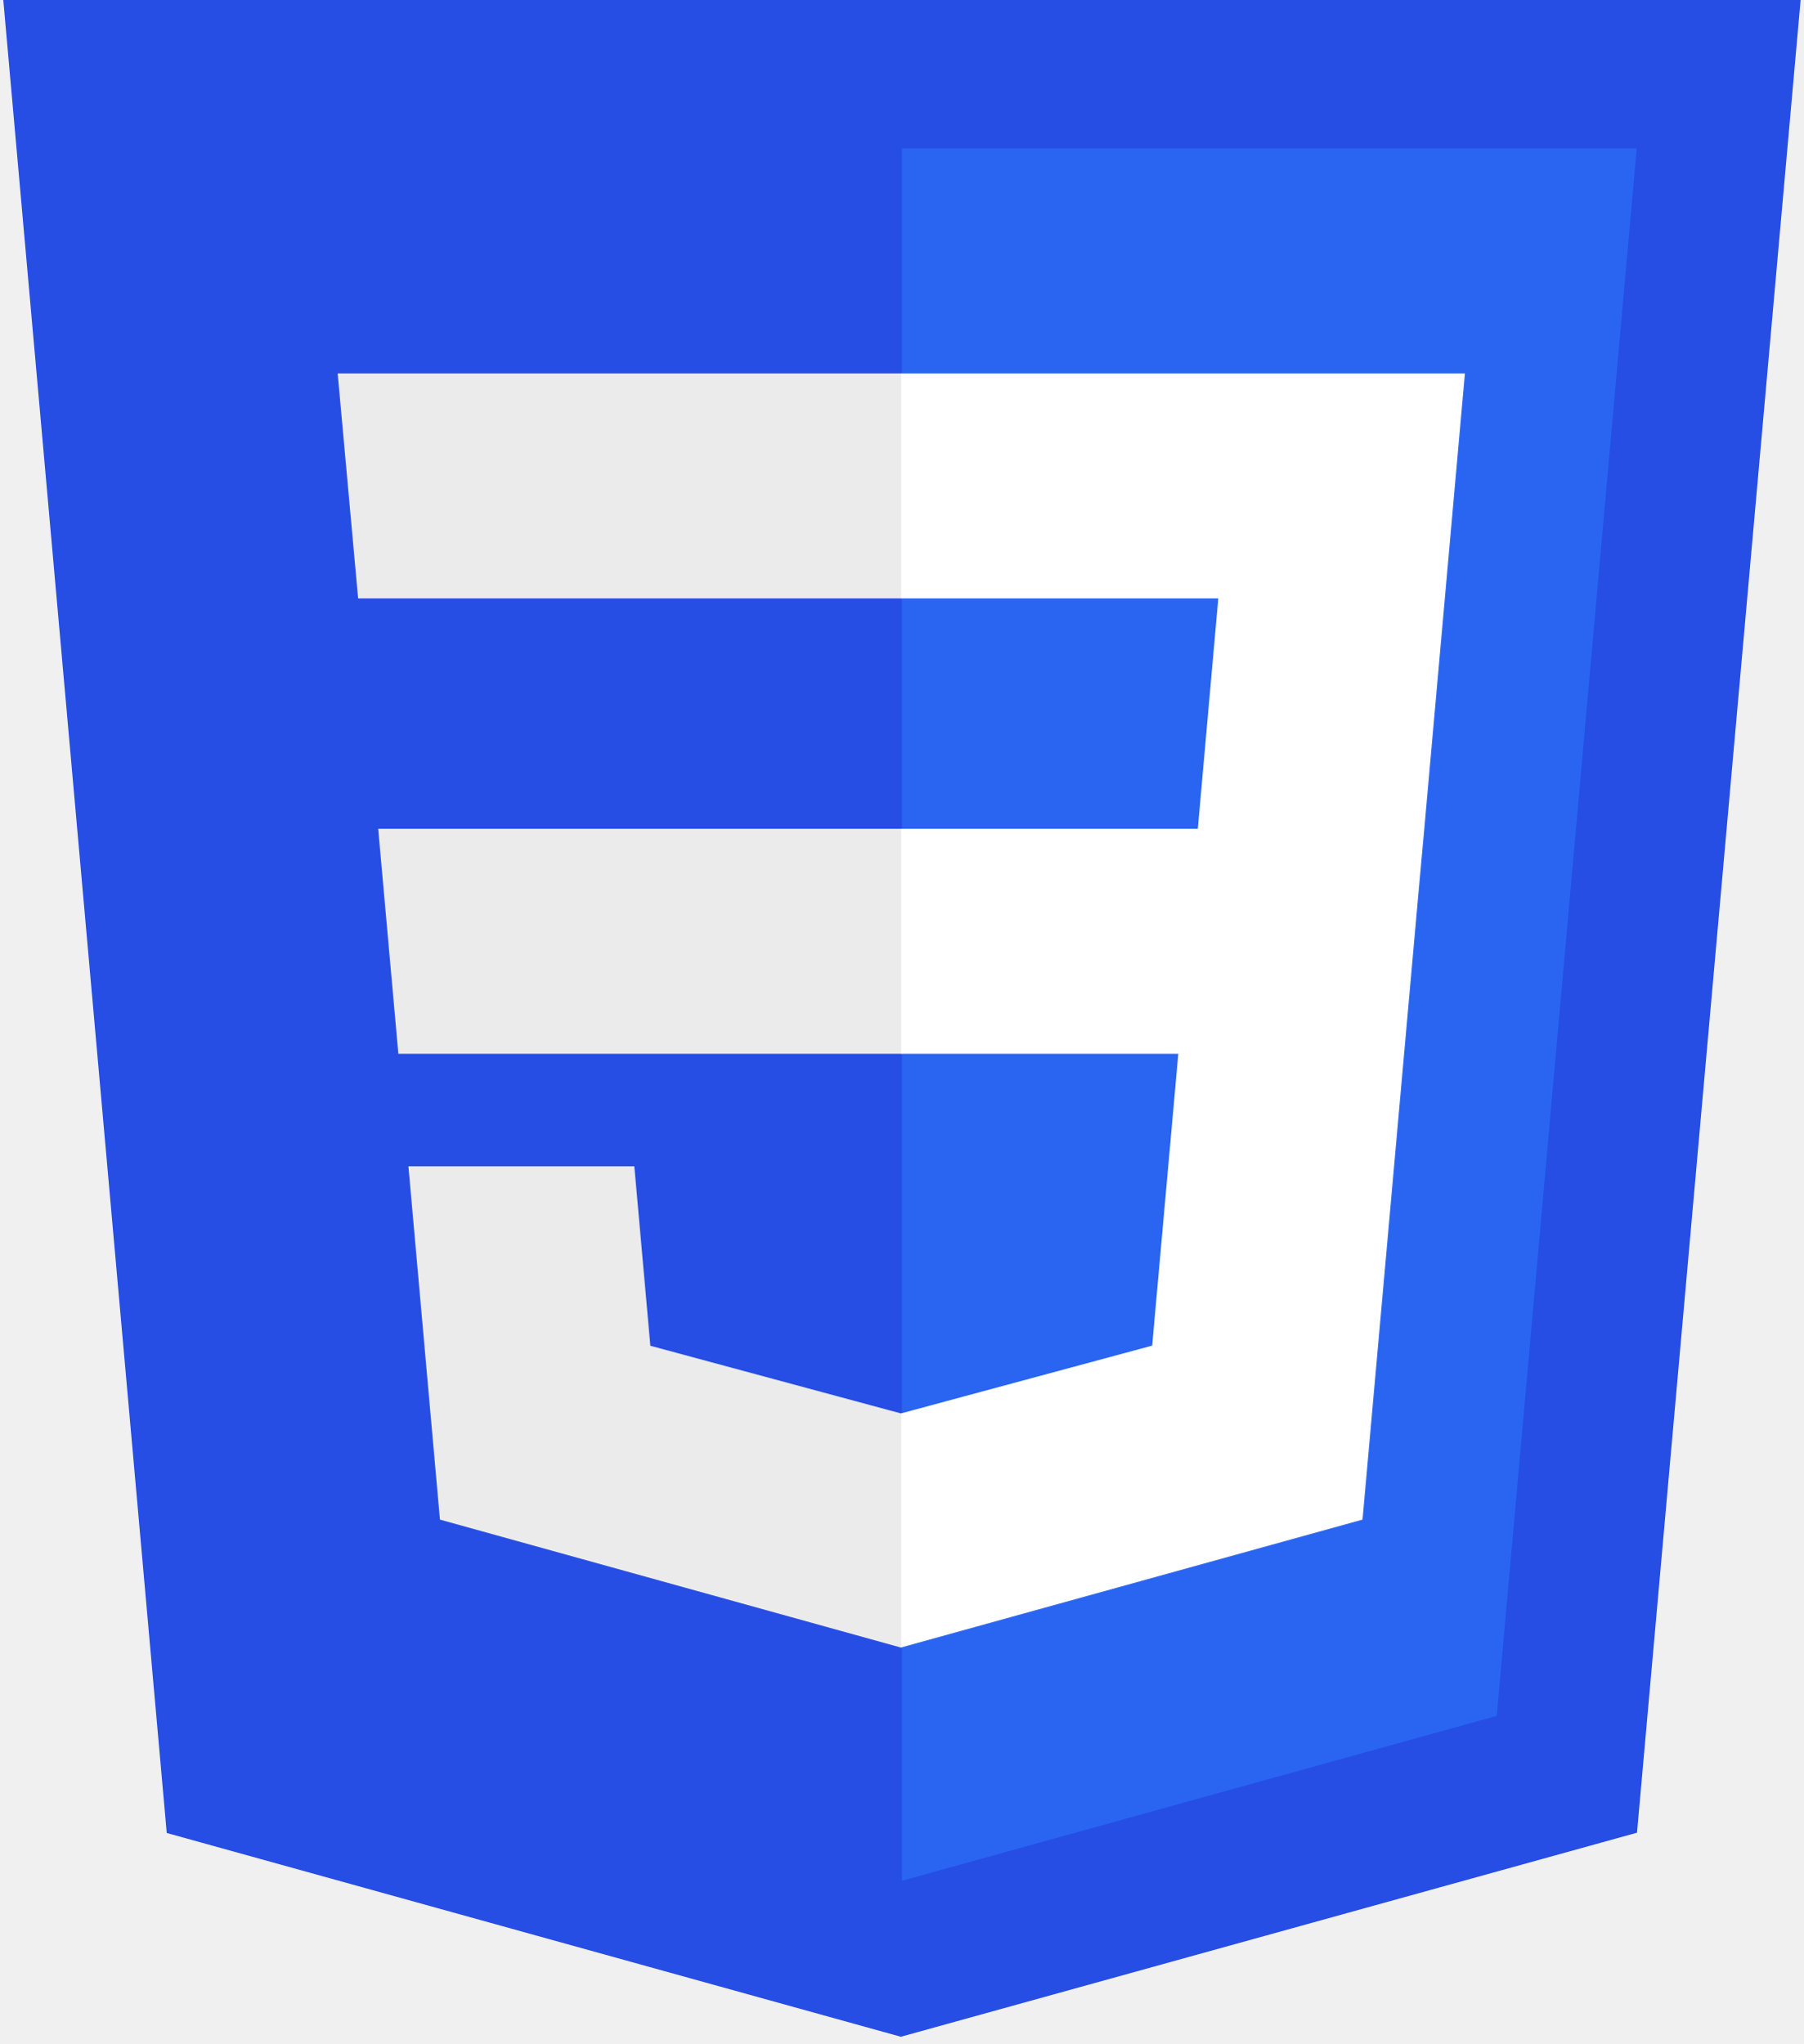
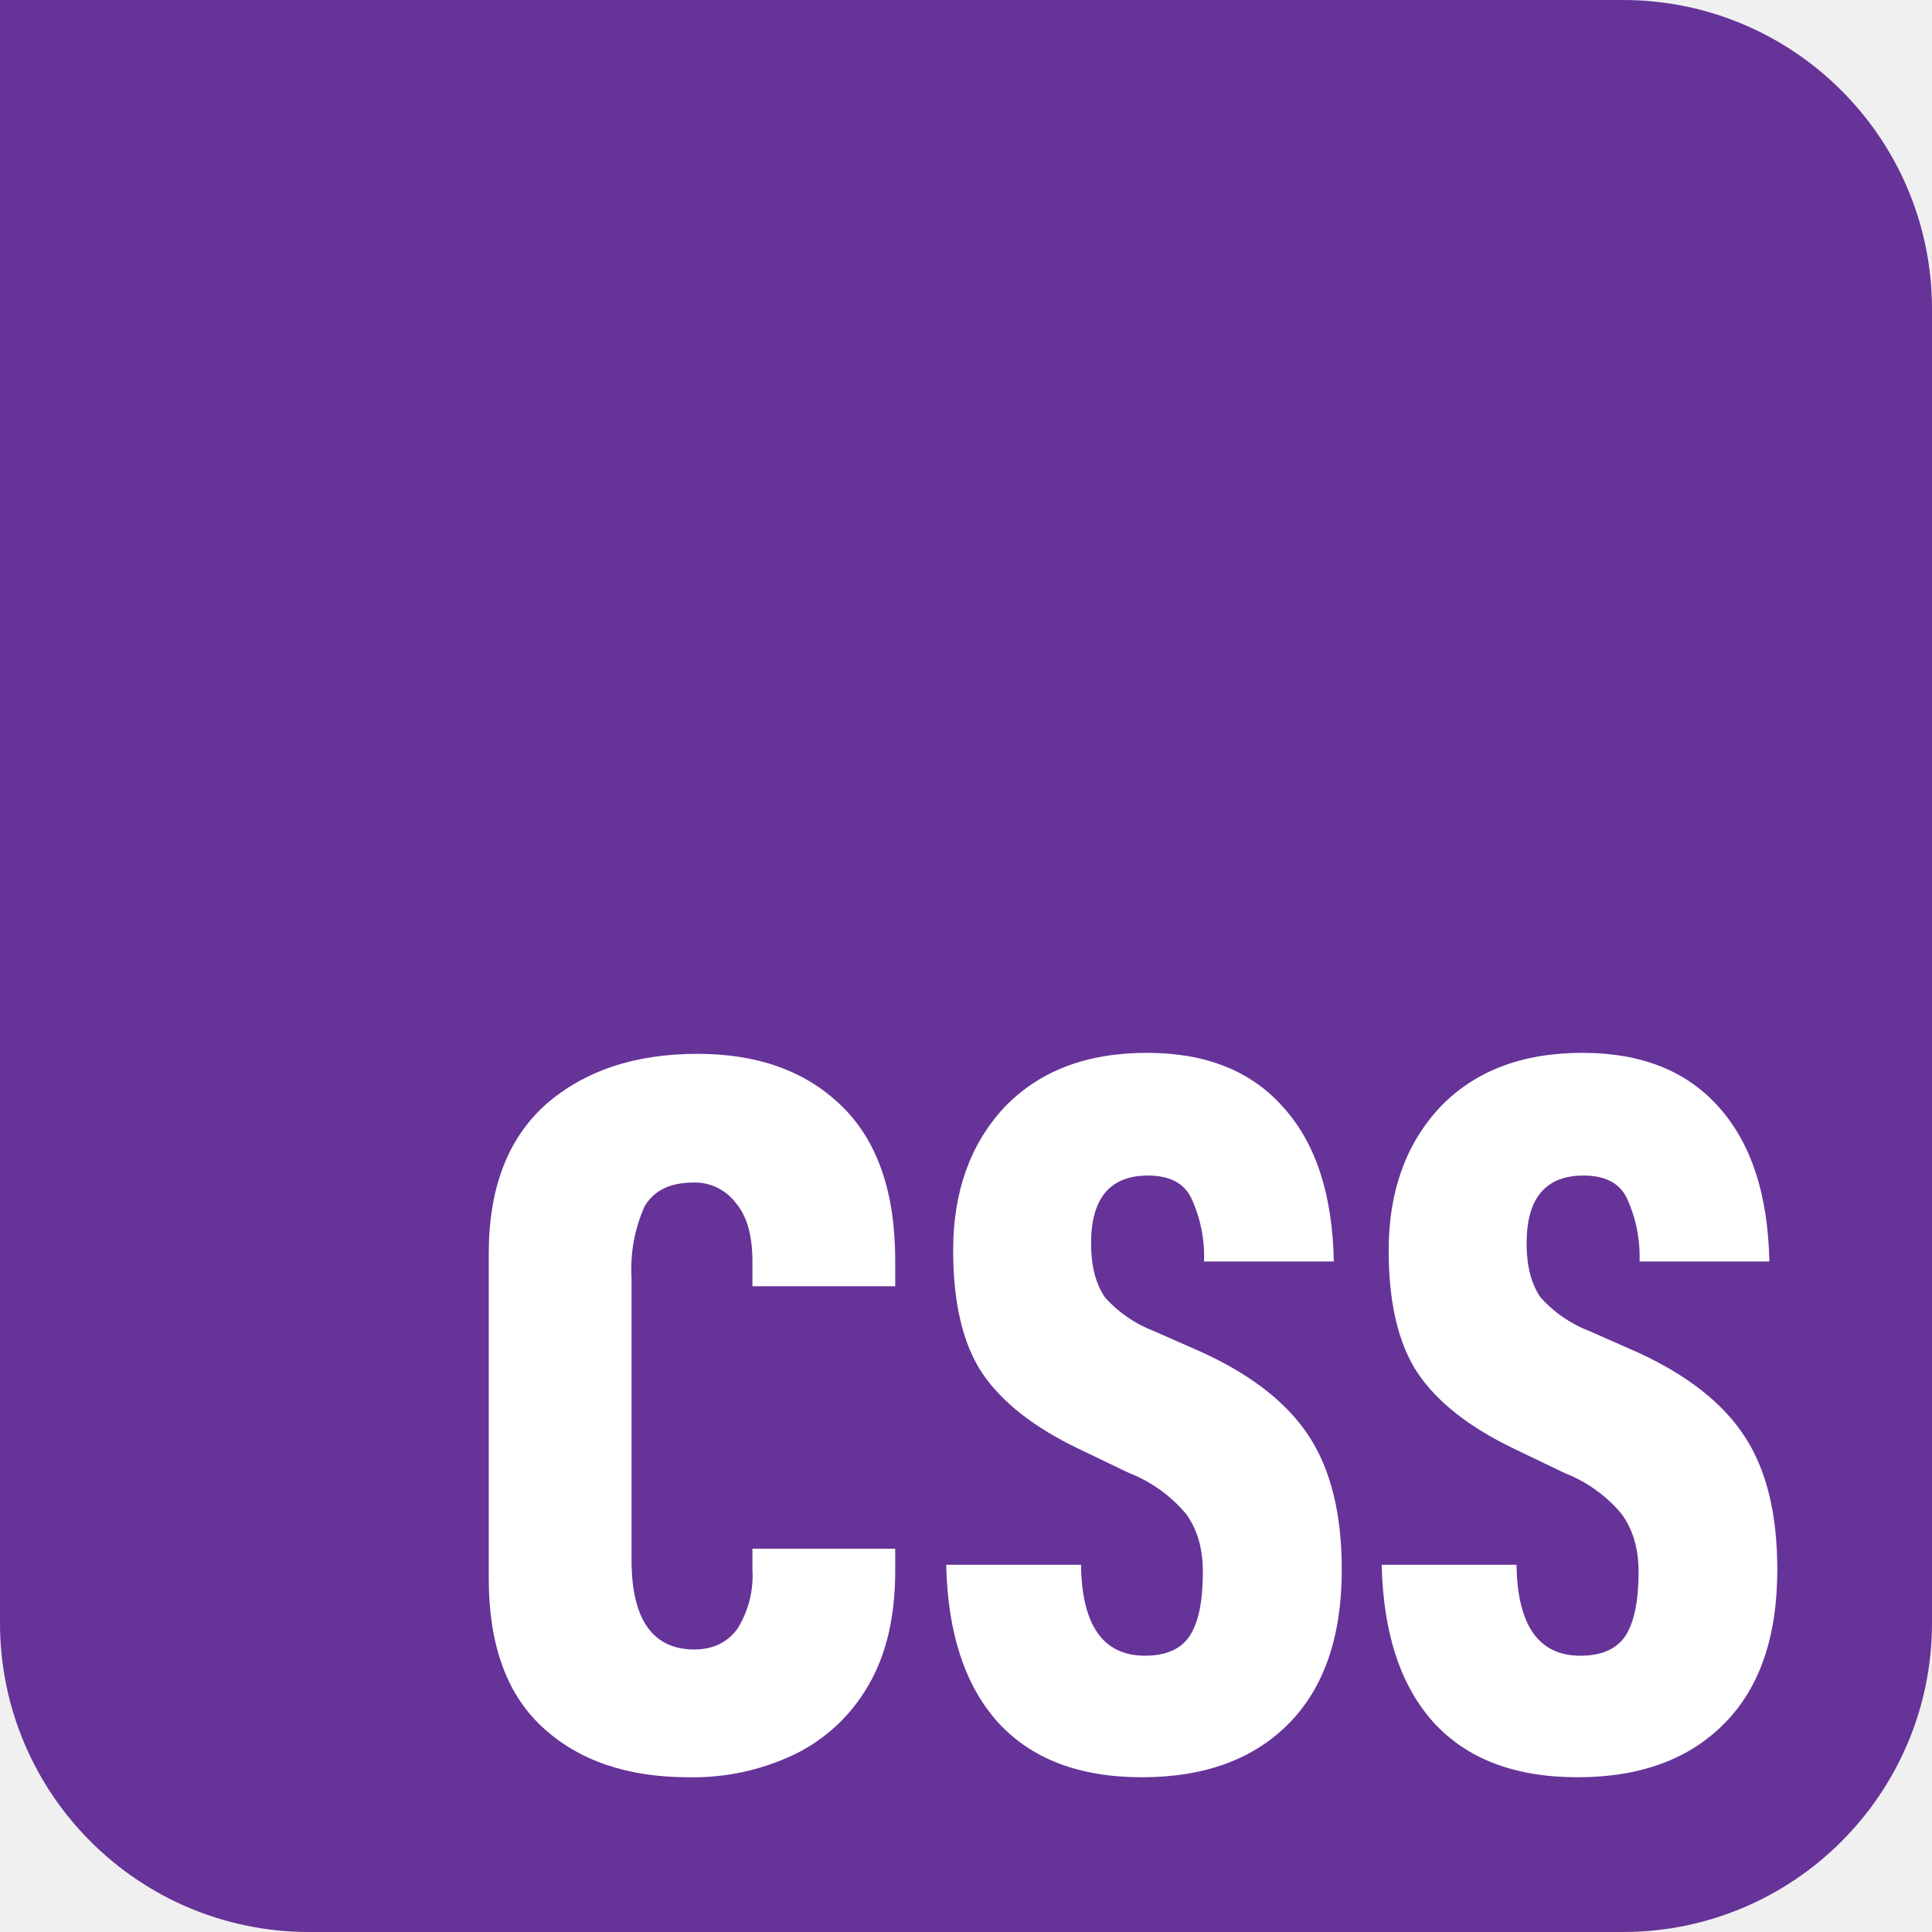
- <svg xmlns="http://www.w3.org/2000/svg" width="256" height="290" viewBox="0 0 256 290" fill="none">
-   <g clip-path="url(#clip0)">
-     <path d="M127.844 289.088L23.662 260.166L0.445 -0.234H255.555L232.314 260.125L127.844 289.088Z" fill="#264DE4" />
-     <path d="M212.417 243.547L232.278 21.058H128V266.951L212.417 243.547Z" fill="#2965F1" />
-     <path d="M53.668 117.636L56.53 149.572H127.999V117.636H53.668Z" fill="#EBEBEB" />
-     <path d="M47.918 52.995L50.821 84.933H128.001V52.995H47.918Z" fill="#EBEBEB" />
-     <path d="M128.001 200.58L127.861 200.618L92.293 191.013L90.019 165.542H57.959L62.433 215.688L127.854 233.849L128.001 233.808V200.58Z" fill="#EBEBEB" />
-     <path d="M202.128 117.637L207.893 52.995H127.891V84.933H172.893L169.987 117.637H127.891V149.573H167.218L163.51 190.993L127.891 200.607V233.834L193.363 215.688L193.844 210.292L201.349 126.213L202.128 117.637Z" fill="white" />
-   </g>
-   <defs>
-     <clipPath id="clip0">
-       <rect width="256" height="290" fill="white" />
-     </clipPath>
-   </defs>
+ <svg xmlns="http://www.w3.org/2000/svg" width="1000" height="1000" aria-labelledby="css-logo-title css-logo-description" viewBox="0 0 1000 1000">
+   <path fill="#639" d="M0 0h840a160 160 0 0 1 160 160v680a160 160 0 0 1-160 160H160A160 160 0 0 1 0 840V0Z" />
+   <path fill="#fff" d="M816.54 919.9c-32.39 0-57.16-9.42-74.5-28.35-17.15-19.03-26.08-46.18-26.88-81.64h69.8c.4 31.36 11.42 47.08 33.08 47.08 11.04 0 18.86-3.5 23.37-10.42 4.41-6.9 6.72-17.93 6.72-33.05 0-12.02-3.01-22.04-8.83-29.95a73.2 73.2 0 0 0-29.48-21.14L783.95 750c-23.06-11.02-39.81-24.04-50.14-39.27-10.03-15.13-15.04-36.36-15.04-63.5 0-30.36 8.83-55 26.37-73.94 18.05-18.93 42.62-28.34 74-28.34 30.3 0 53.76 9.31 70.3 27.84 16.85 18.64 25.67 45.28 26.38 80.14h-67.19c.4-11.4-1.9-22.72-6.72-33.06-3.8-7.6-11.23-11.41-22.26-11.41-19.65 0-29.48 11.71-29.48 35.05 0 11.83 2.4 21.04 7.22 28.05A65.18 65.18 0 0 0 822.76 689l24.77 10.92c25.57 11.72 44.02 26.05 55.35 43.38 11.43 17.23 17.05 40.27 17.05 69.12 0 34.56-9.03 61.1-27.38 79.63-18.25 18.53-43.62 27.85-76 27.85Zm-225.42 0c-32.4 0-57.16-9.42-74.51-28.35-17.15-19.03-26.07-46.18-26.87-81.64h69.79c.4 31.36 11.43 47.08 33.1 47.08 11.02 0 18.84-3.5 23.25-10.42 4.52-6.9 6.72-17.93 6.72-33.05 0-12.02-2.9-22.04-8.72-29.95a73.2 73.2 0 0 0-29.48-21.14L558.53 750c-23.07-11.02-39.81-24.04-50.14-39.27-10.03-15.13-15.04-36.36-15.04-63.5 0-30.36 8.82-55 26.37-73.94 18.05-18.93 42.62-28.34 74-28.34 30.29 0 53.75 9.31 70.2 27.84 17.05 18.64 25.77 45.28 26.47 80.14h-67.18c.4-11.4-1.9-22.72-6.72-33.06-3.81-7.6-11.23-11.41-22.26-11.41-19.66 0-29.49 11.71-29.49 35.05 0 11.83 2.41 21.04 7.22 28.05A65.18 65.18 0 0 0 597.33 689l24.77 10.92c25.57 11.72 44.02 26.05 55.36 43.38 11.33 17.23 17.04 40.27 17.04 69.12 0 34.56-9.12 61.1-27.37 79.63-18.25 18.53-43.62 27.85-76.01 27.85Zm-234.75 0c-31.7 0-56.86-8.62-75.51-25.85-18.65-17.12-27.88-42.87-27.88-76.93V648.83c0-33.85 9.83-59.5 29.48-77.13 19.96-17.43 46.13-26.24 78.52-26.24 31.39 0 56.15 9.01 74.5 26.84 18.56 17.93 27.88 44.58 27.88 80.14v13.32h-73.9v-12.92c0-13.72-3.01-23.84-8.83-30.45a26.46 26.46 0 0 0-21.66-10.32c-12.03 0-20.55 4.1-25.37 12.42a79.04 79.04 0 0 0-6.72 36.66v146.26c0 30.55 10.74 46.08 32.1 46.38 10.02 0 17.54-3.61 22.76-10.82a51.74 51.74 0 0 0 7.72-30.46V801.6h73.9v11.42c0 23.74-4.61 43.57-13.94 59.4a88.8 88.8 0 0 1-38.2 35.66 121.46 121.46 0 0 1-54.85 11.82Z" />
</svg>
